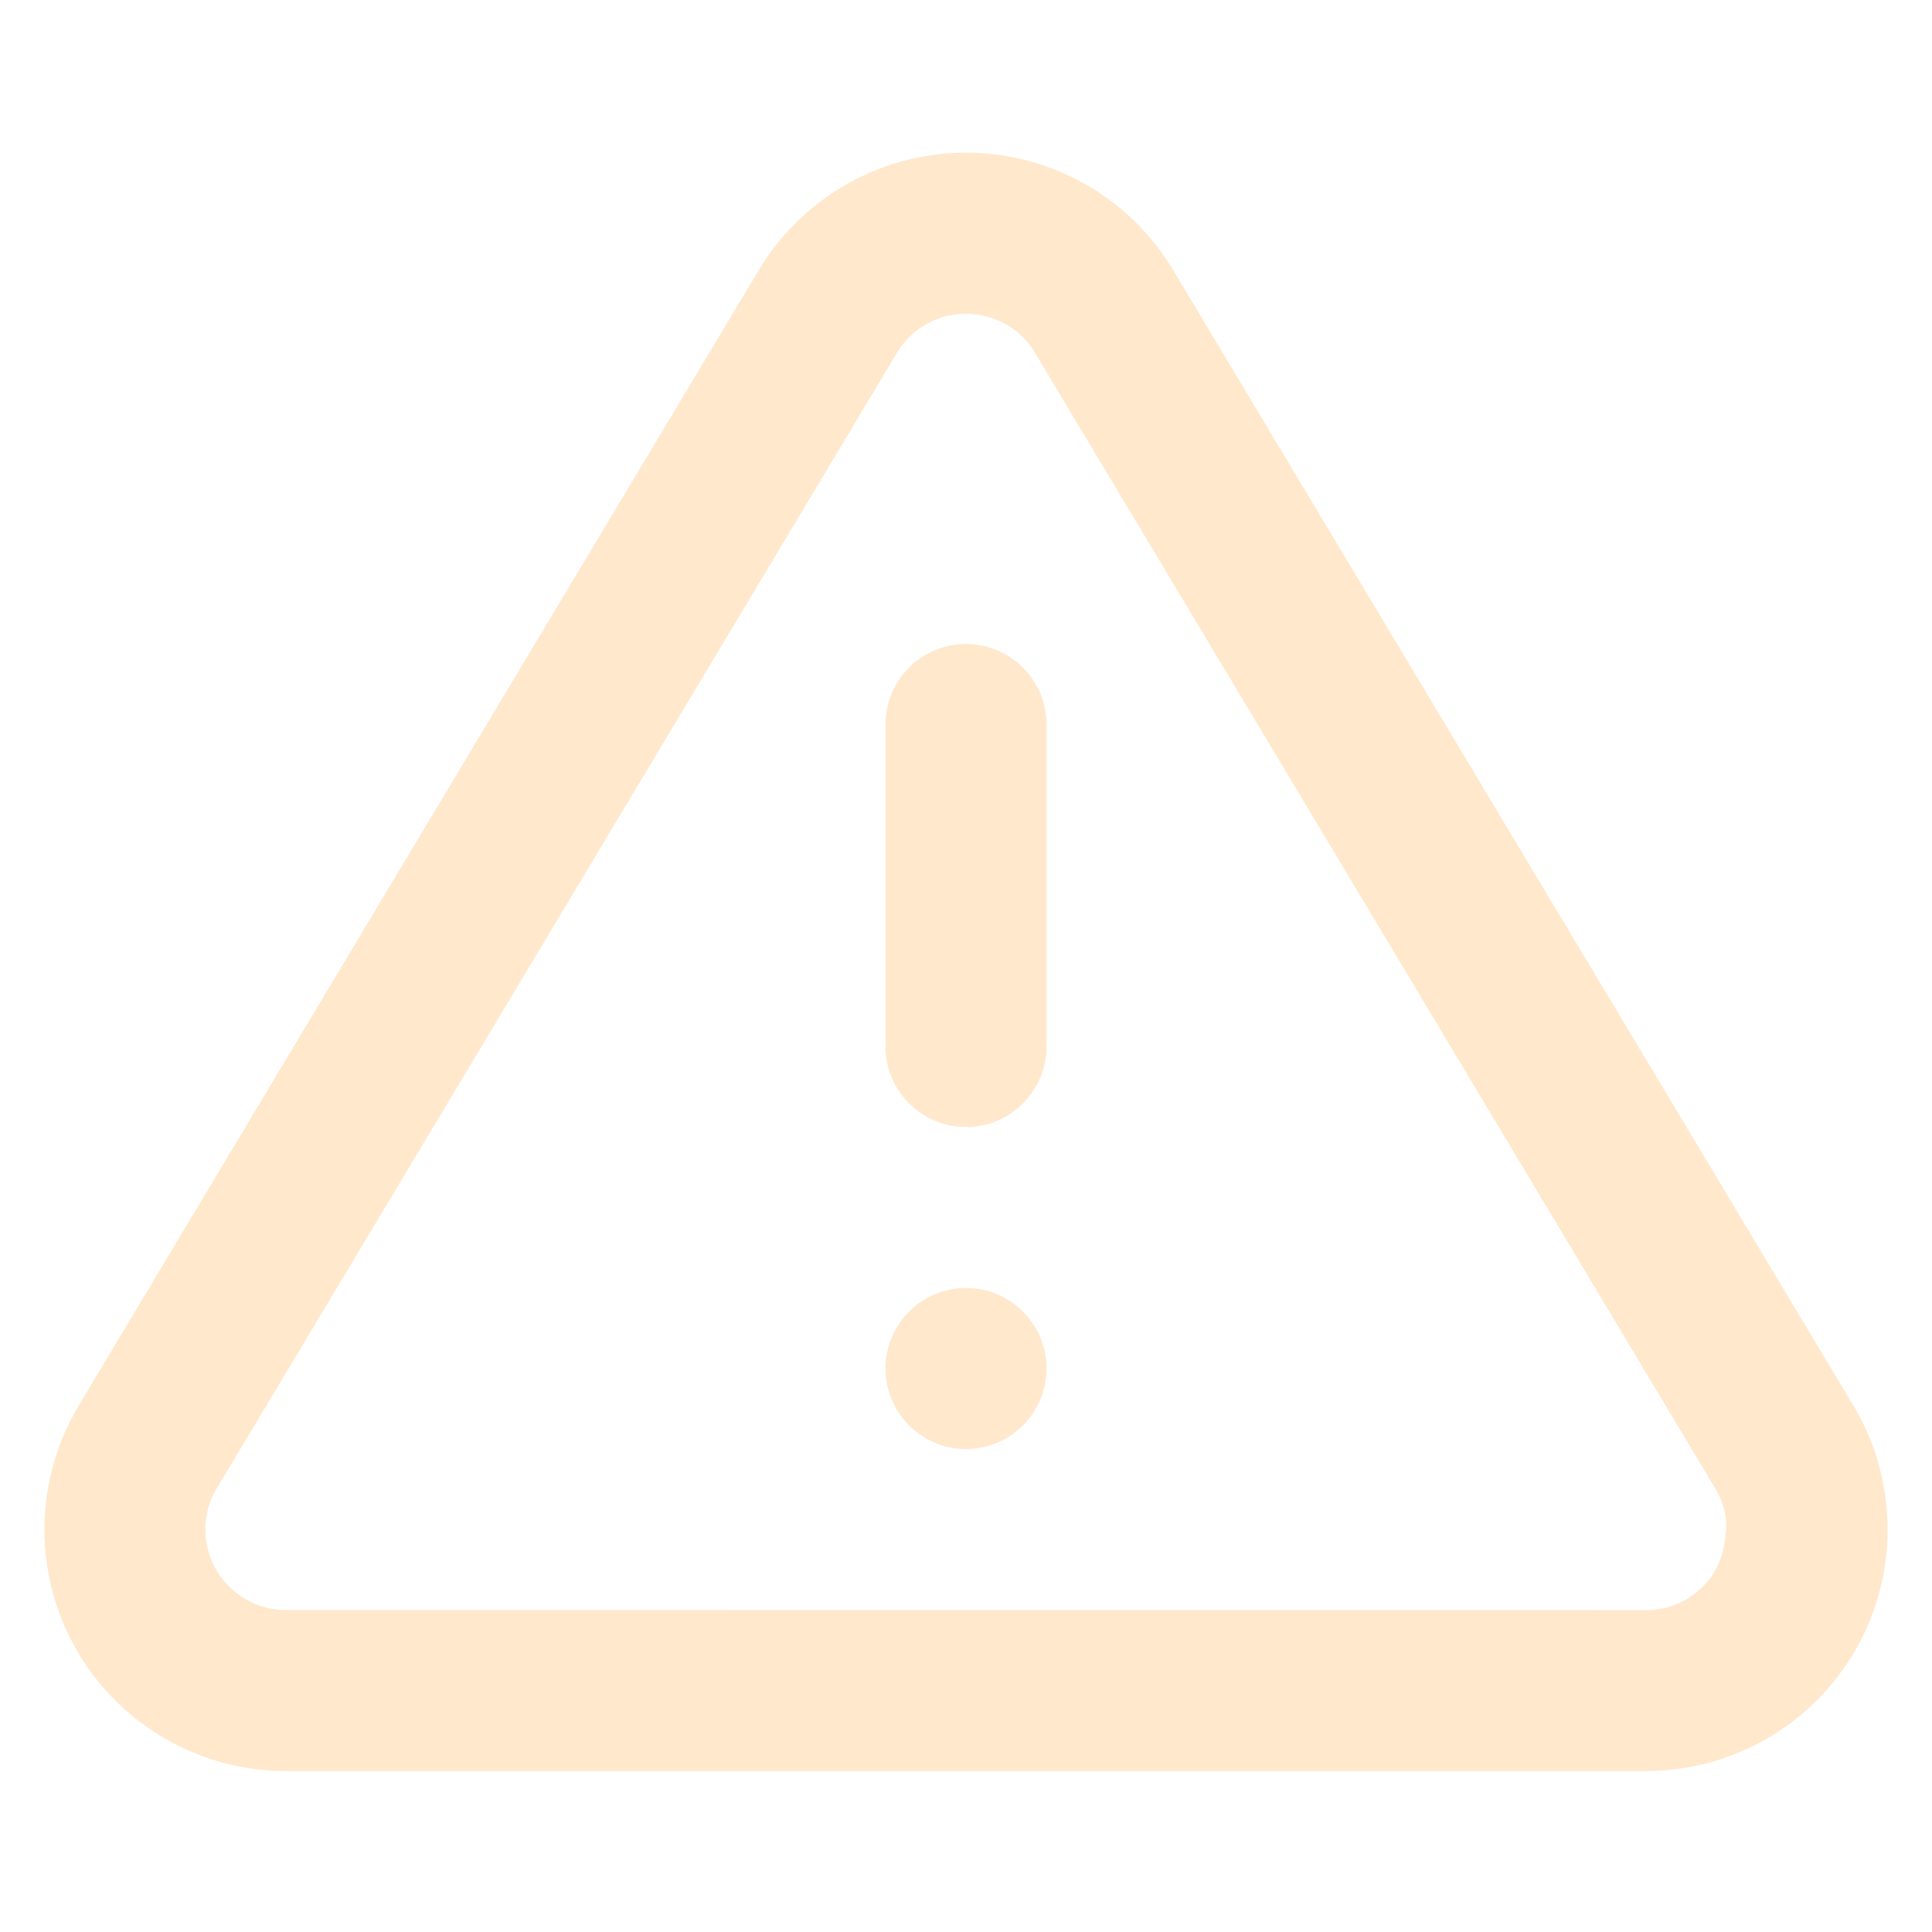
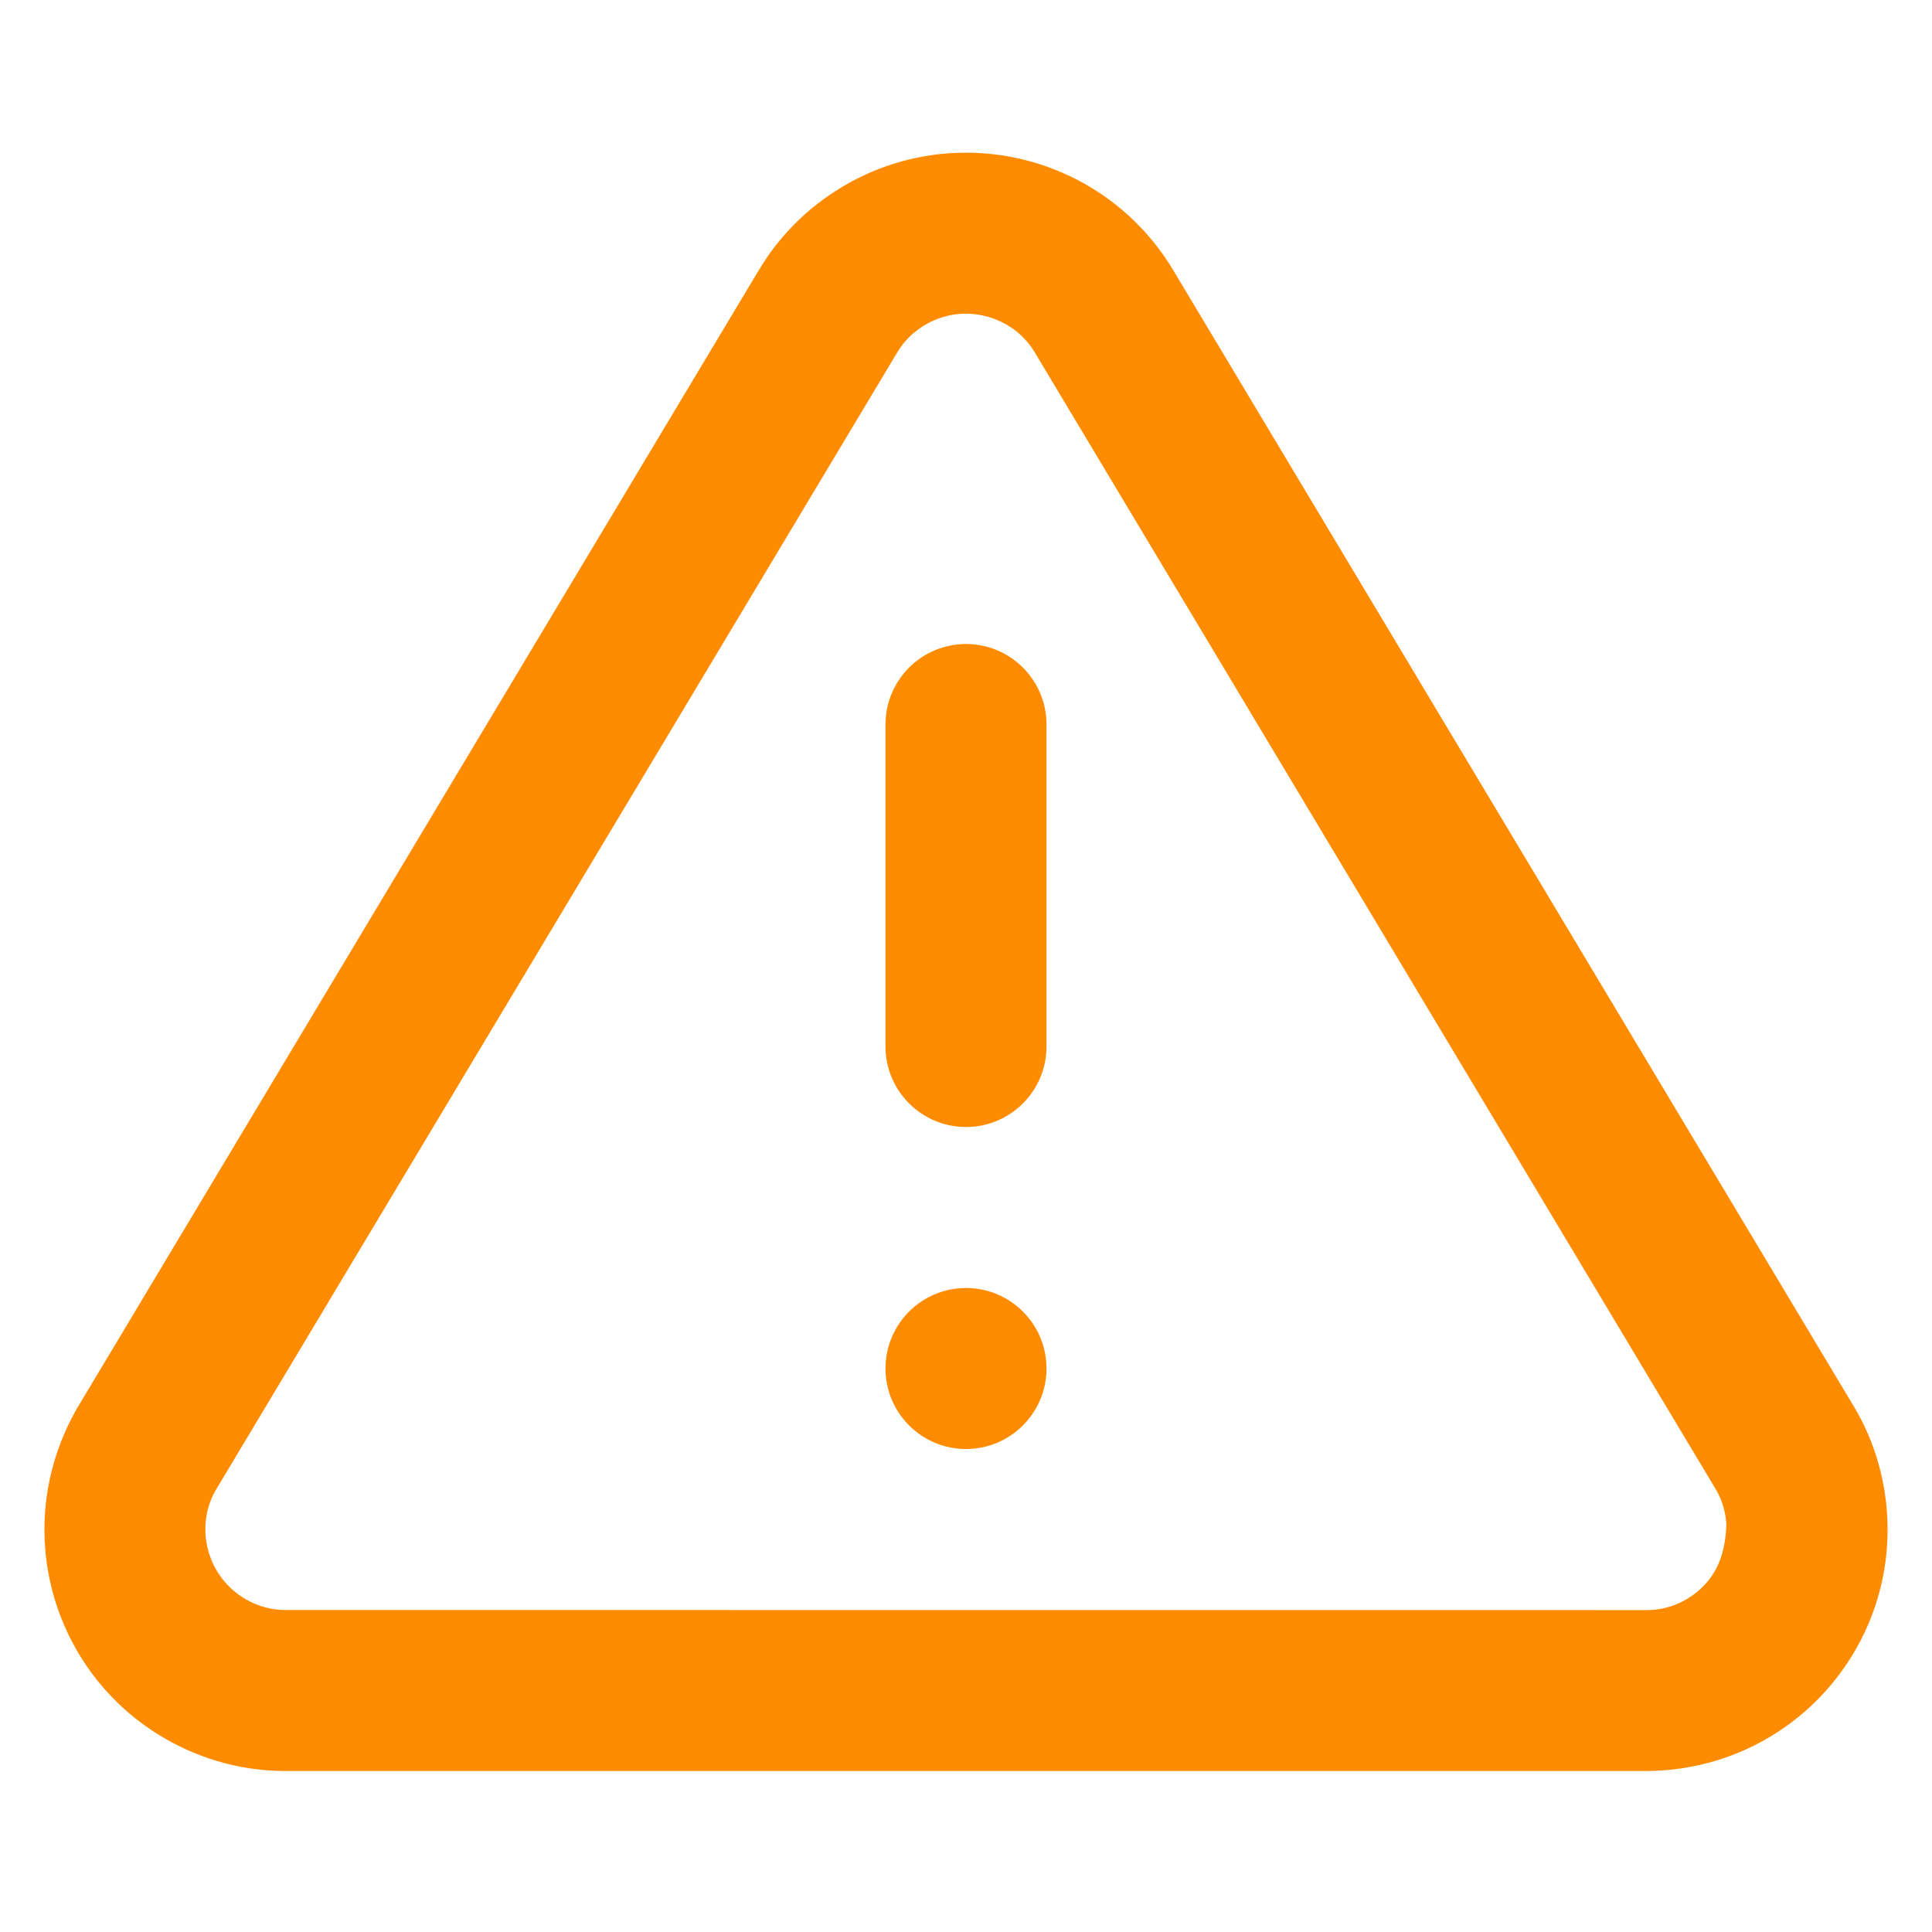
<svg xmlns="http://www.w3.org/2000/svg" version="1.1" width="24" height="24" viewBox="0 0 24 24">
-   <path fill="hsl(33deg 100% 90%)" d="M11.148 4.374c0.073-0.123 0.185-0.242 0.334-0.332 0.236-0.143 0.506-0.178 0.756-0.116s0.474 0.216 0.614 0.448l8.466 14.133c0.070 0.12 0.119 0.268 0.128 0.434-0.015 0.368-0.119 0.591-0.283 0.759-0.18 0.184-0.427 0.298-0.693 0.301l-16.937-0.001c-0.152-0.001-0.321-0.041-0.481-0.134-0.239-0.138-0.399-0.359-0.466-0.607s-0.038-0.519 0.092-0.745zM9.432 3.346l-8.47 14.14c-0.422 0.731-0.506 1.55-0.308 2.29s0.68 1.408 1.398 1.822c0.464 0.268 0.976 0.4 1.475 0.402h16.943c0.839-0.009 1.587-0.354 2.123-0.902s0.864-1.303 0.855-2.131c-0.006-0.536-0.153-1.044-0.406-1.474l-8.474-14.147c-0.432-0.713-1.11-1.181-1.854-1.363s-1.561-0.081-2.269 0.349c-0.429 0.26-0.775 0.615-1.012 1.014zM11 9v4c0 0.552 0.448 1 1 1s1-0.448 1-1v-4c0-0.552-0.448-1-1-1s-1 0.448-1 1zM12 18c0.552 0 1-0.448 1-1s-0.448-1-1-1-1 0.448-1 1 0.448 1 1 1z" />
+   <path fill="#ff8b00" d="M11.148 4.374c0.073-0.123 0.185-0.242 0.334-0.332 0.236-0.143 0.506-0.178 0.756-0.116s0.474 0.216 0.614 0.448l8.466 14.133c0.070 0.12 0.119 0.268 0.128 0.434-0.015 0.368-0.119 0.591-0.283 0.759-0.18 0.184-0.427 0.298-0.693 0.301l-16.937-0.001c-0.152-0.001-0.321-0.041-0.481-0.134-0.239-0.138-0.399-0.359-0.466-0.607s-0.038-0.519 0.092-0.745zM9.432 3.346l-8.47 14.14c-0.422 0.731-0.506 1.55-0.308 2.29s0.68 1.408 1.398 1.822c0.464 0.268 0.976 0.4 1.475 0.402h16.943c0.839-0.009 1.587-0.354 2.123-0.902s0.864-1.303 0.855-2.131c-0.006-0.536-0.153-1.044-0.406-1.474l-8.474-14.147c-0.432-0.713-1.11-1.181-1.854-1.363s-1.561-0.081-2.269 0.349c-0.429 0.26-0.775 0.615-1.012 1.014zM11 9v4c0 0.552 0.448 1 1 1s1-0.448 1-1v-4c0-0.552-0.448-1-1-1s-1 0.448-1 1zM12 18c0.552 0 1-0.448 1-1s-0.448-1-1-1-1 0.448-1 1 0.448 1 1 1z" />
</svg>
